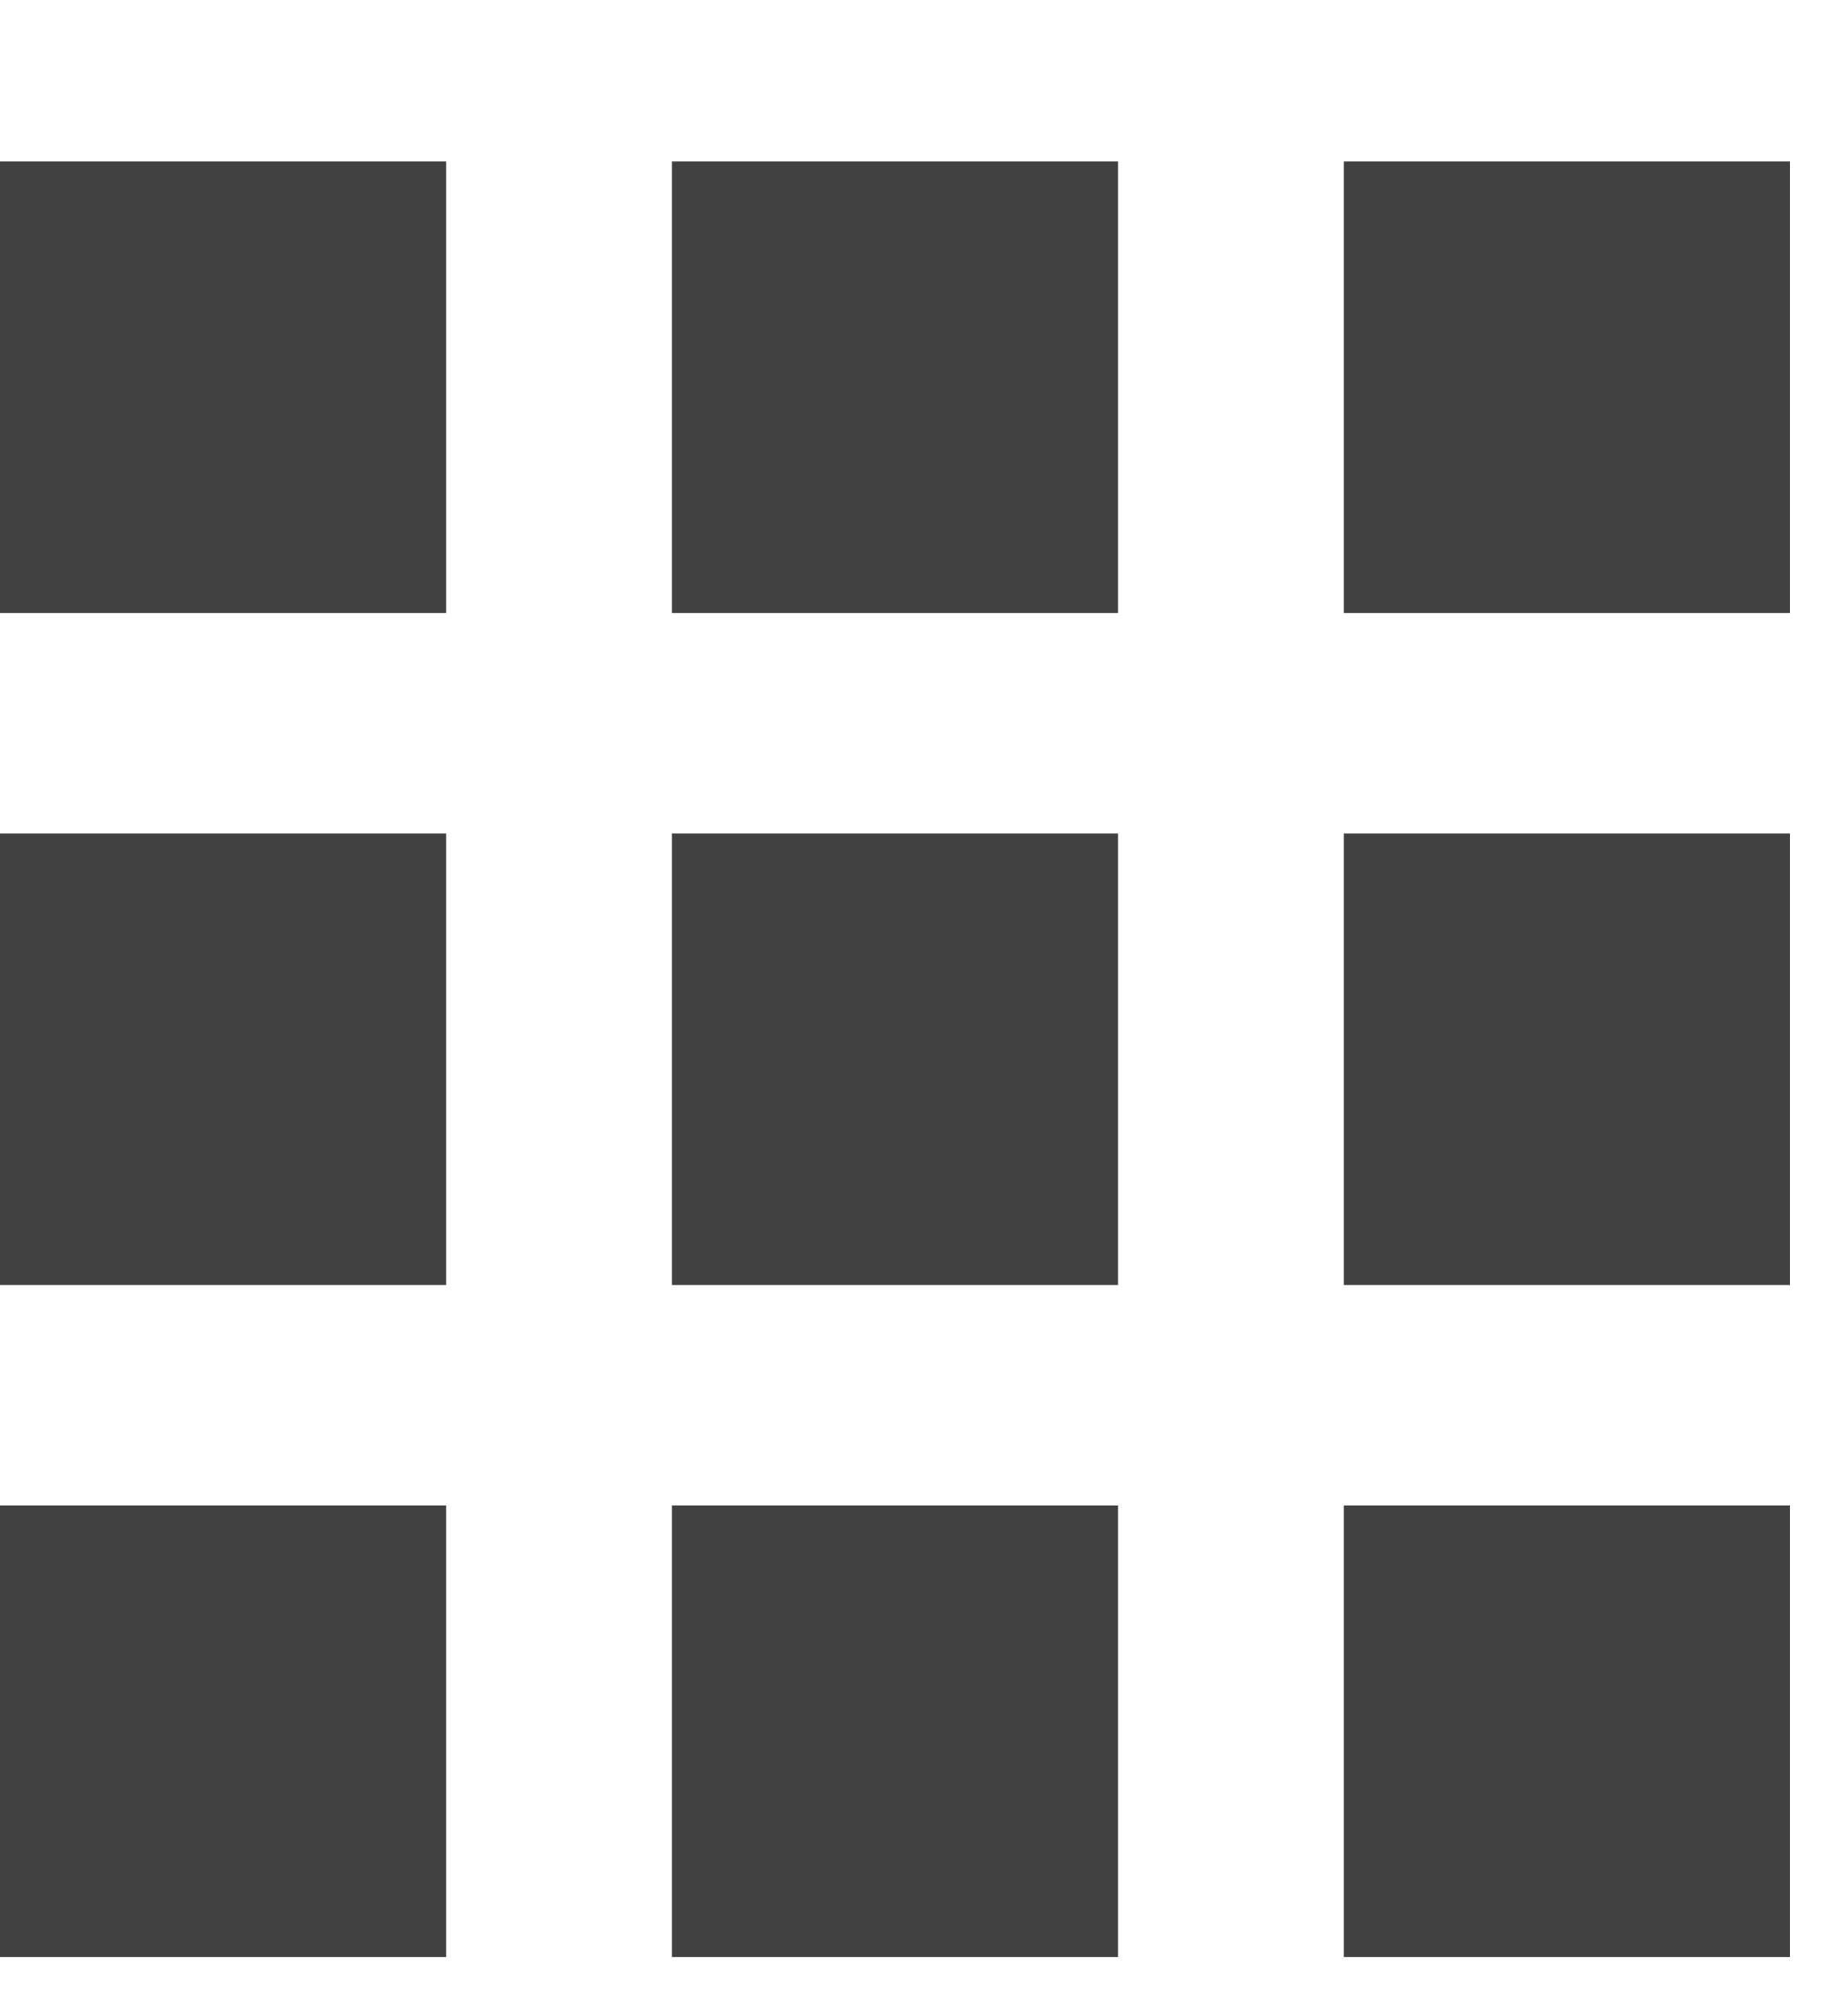
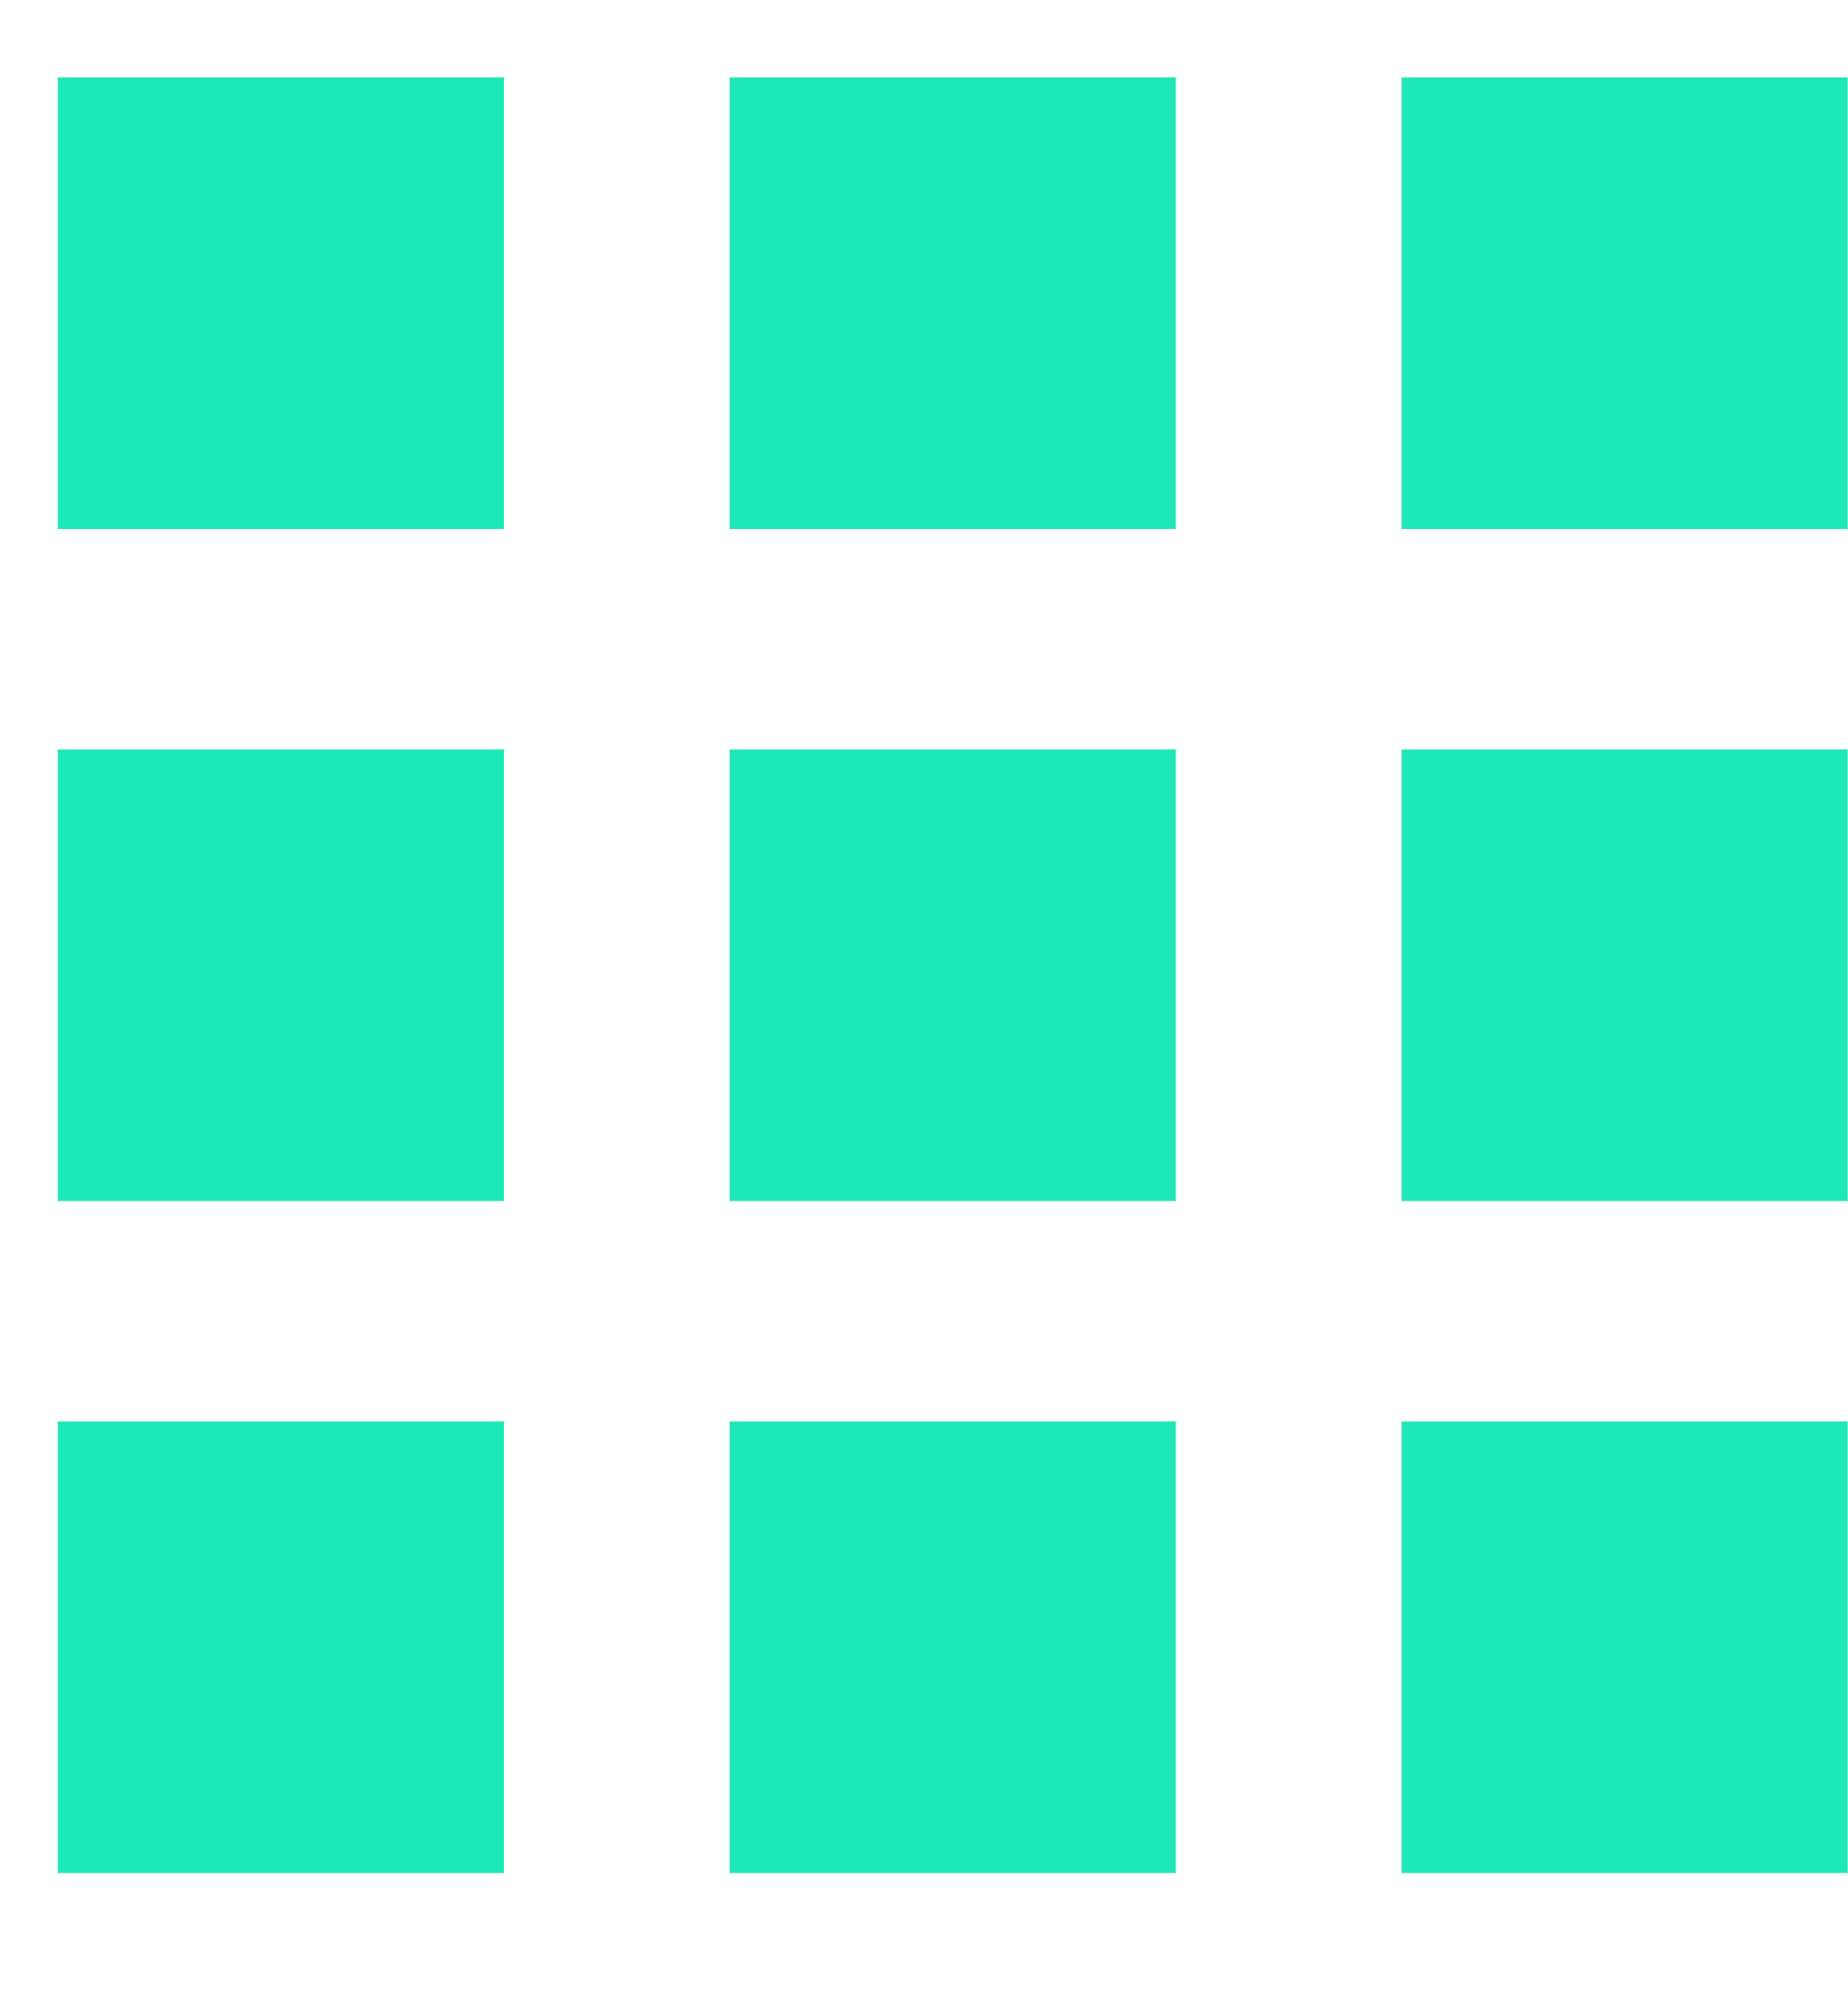
<svg xmlns="http://www.w3.org/2000/svg" width="11" height="12" viewBox="0 0 11 12" fill="none">
-   <path d="M0 3.649V0.961H2.656V3.649H0ZM4 11.649V8.961H6.656V11.649H4ZM0 11.649V8.961H2.656V11.649H0ZM0 7.649V4.961H2.656V7.649H0ZM4 7.649V4.961H6.656V7.649H4ZM8 0.961H10.656V3.649H8V0.961ZM4 3.649V0.961H6.656V3.649H4ZM8 7.649V4.961H10.656V7.649H8ZM8 11.649V8.961H10.656V11.649H8Z" fill="#414141" />
+   <path d="M0.344 3.149V0.461H3V3.149H0.344ZM4.344 11.149V8.461H7V11.149H4.344ZM0.344 11.149V8.461H3V11.149H0.344ZM0.344 7.149V4.461H3V7.149H0.344ZM4.344 7.149V4.461H7V7.149H4.344ZM8.344 0.461H11V3.149H8.344V0.461ZM4.344 3.149V0.461H7V3.149H4.344ZM8.344 7.149V4.461H11V7.149H8.344ZM8.344 11.149V8.461H11V11.149H8.344Z" fill="#1EE8B7" />
</svg>
